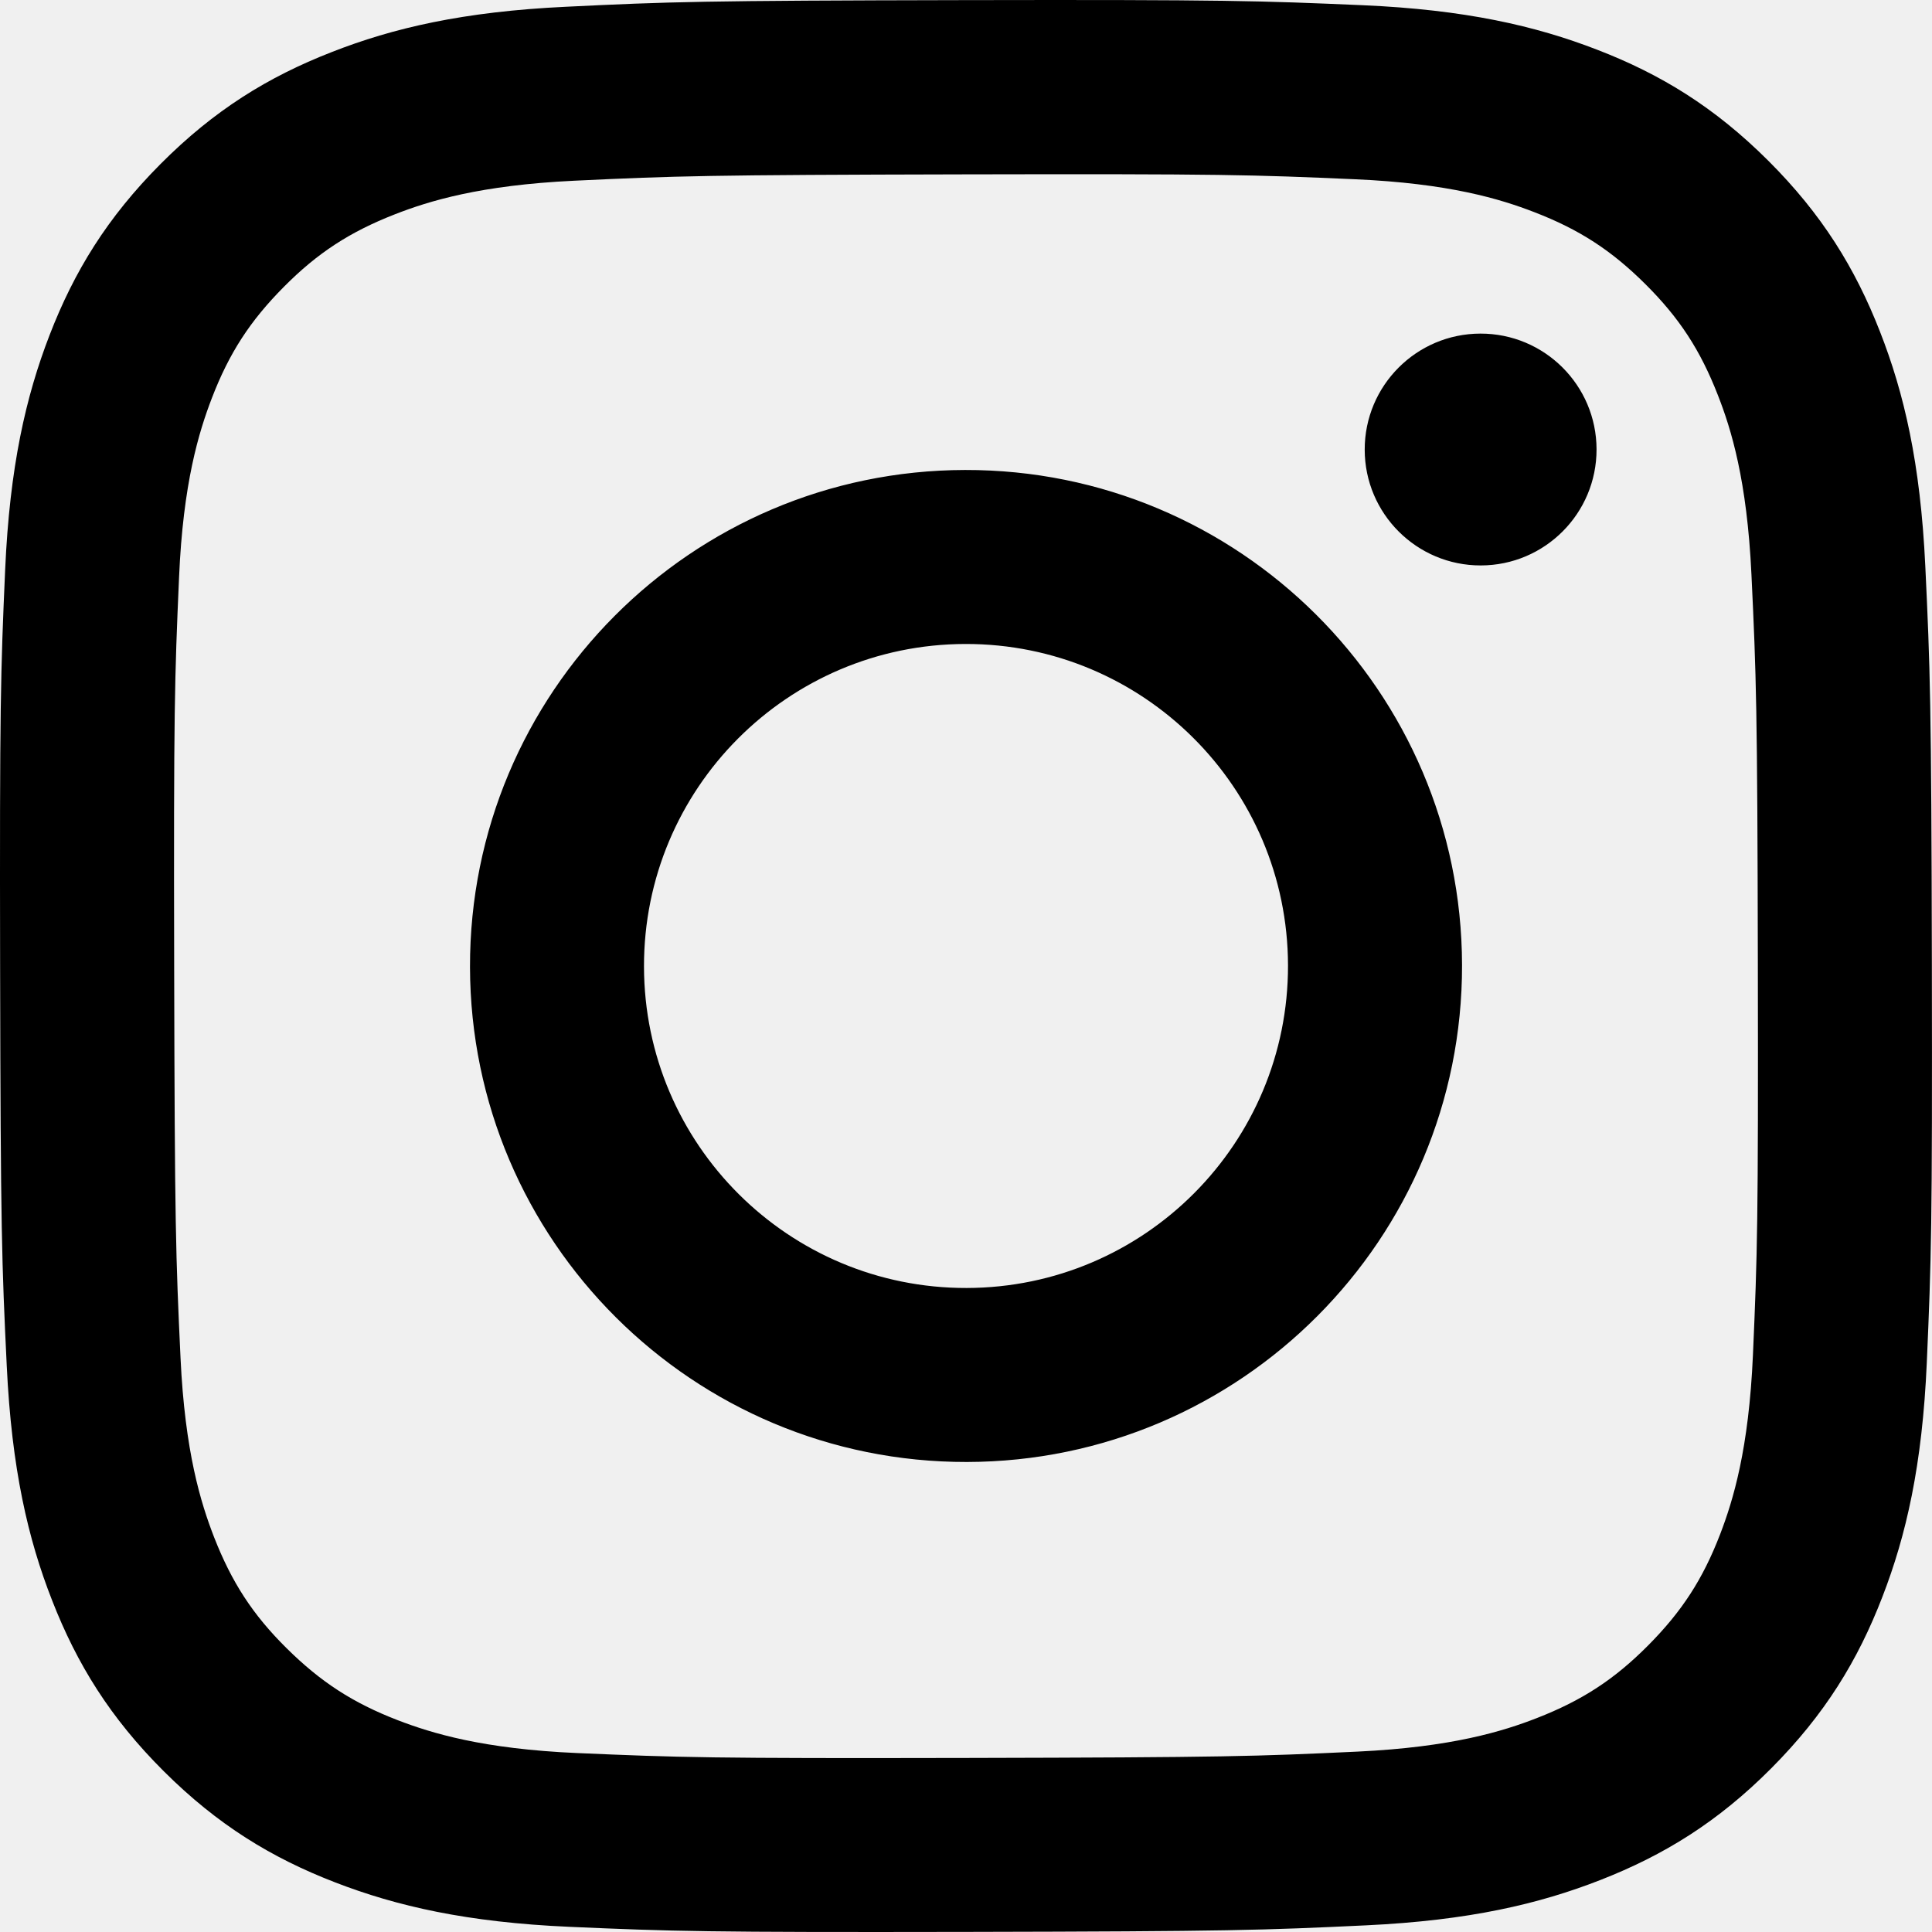
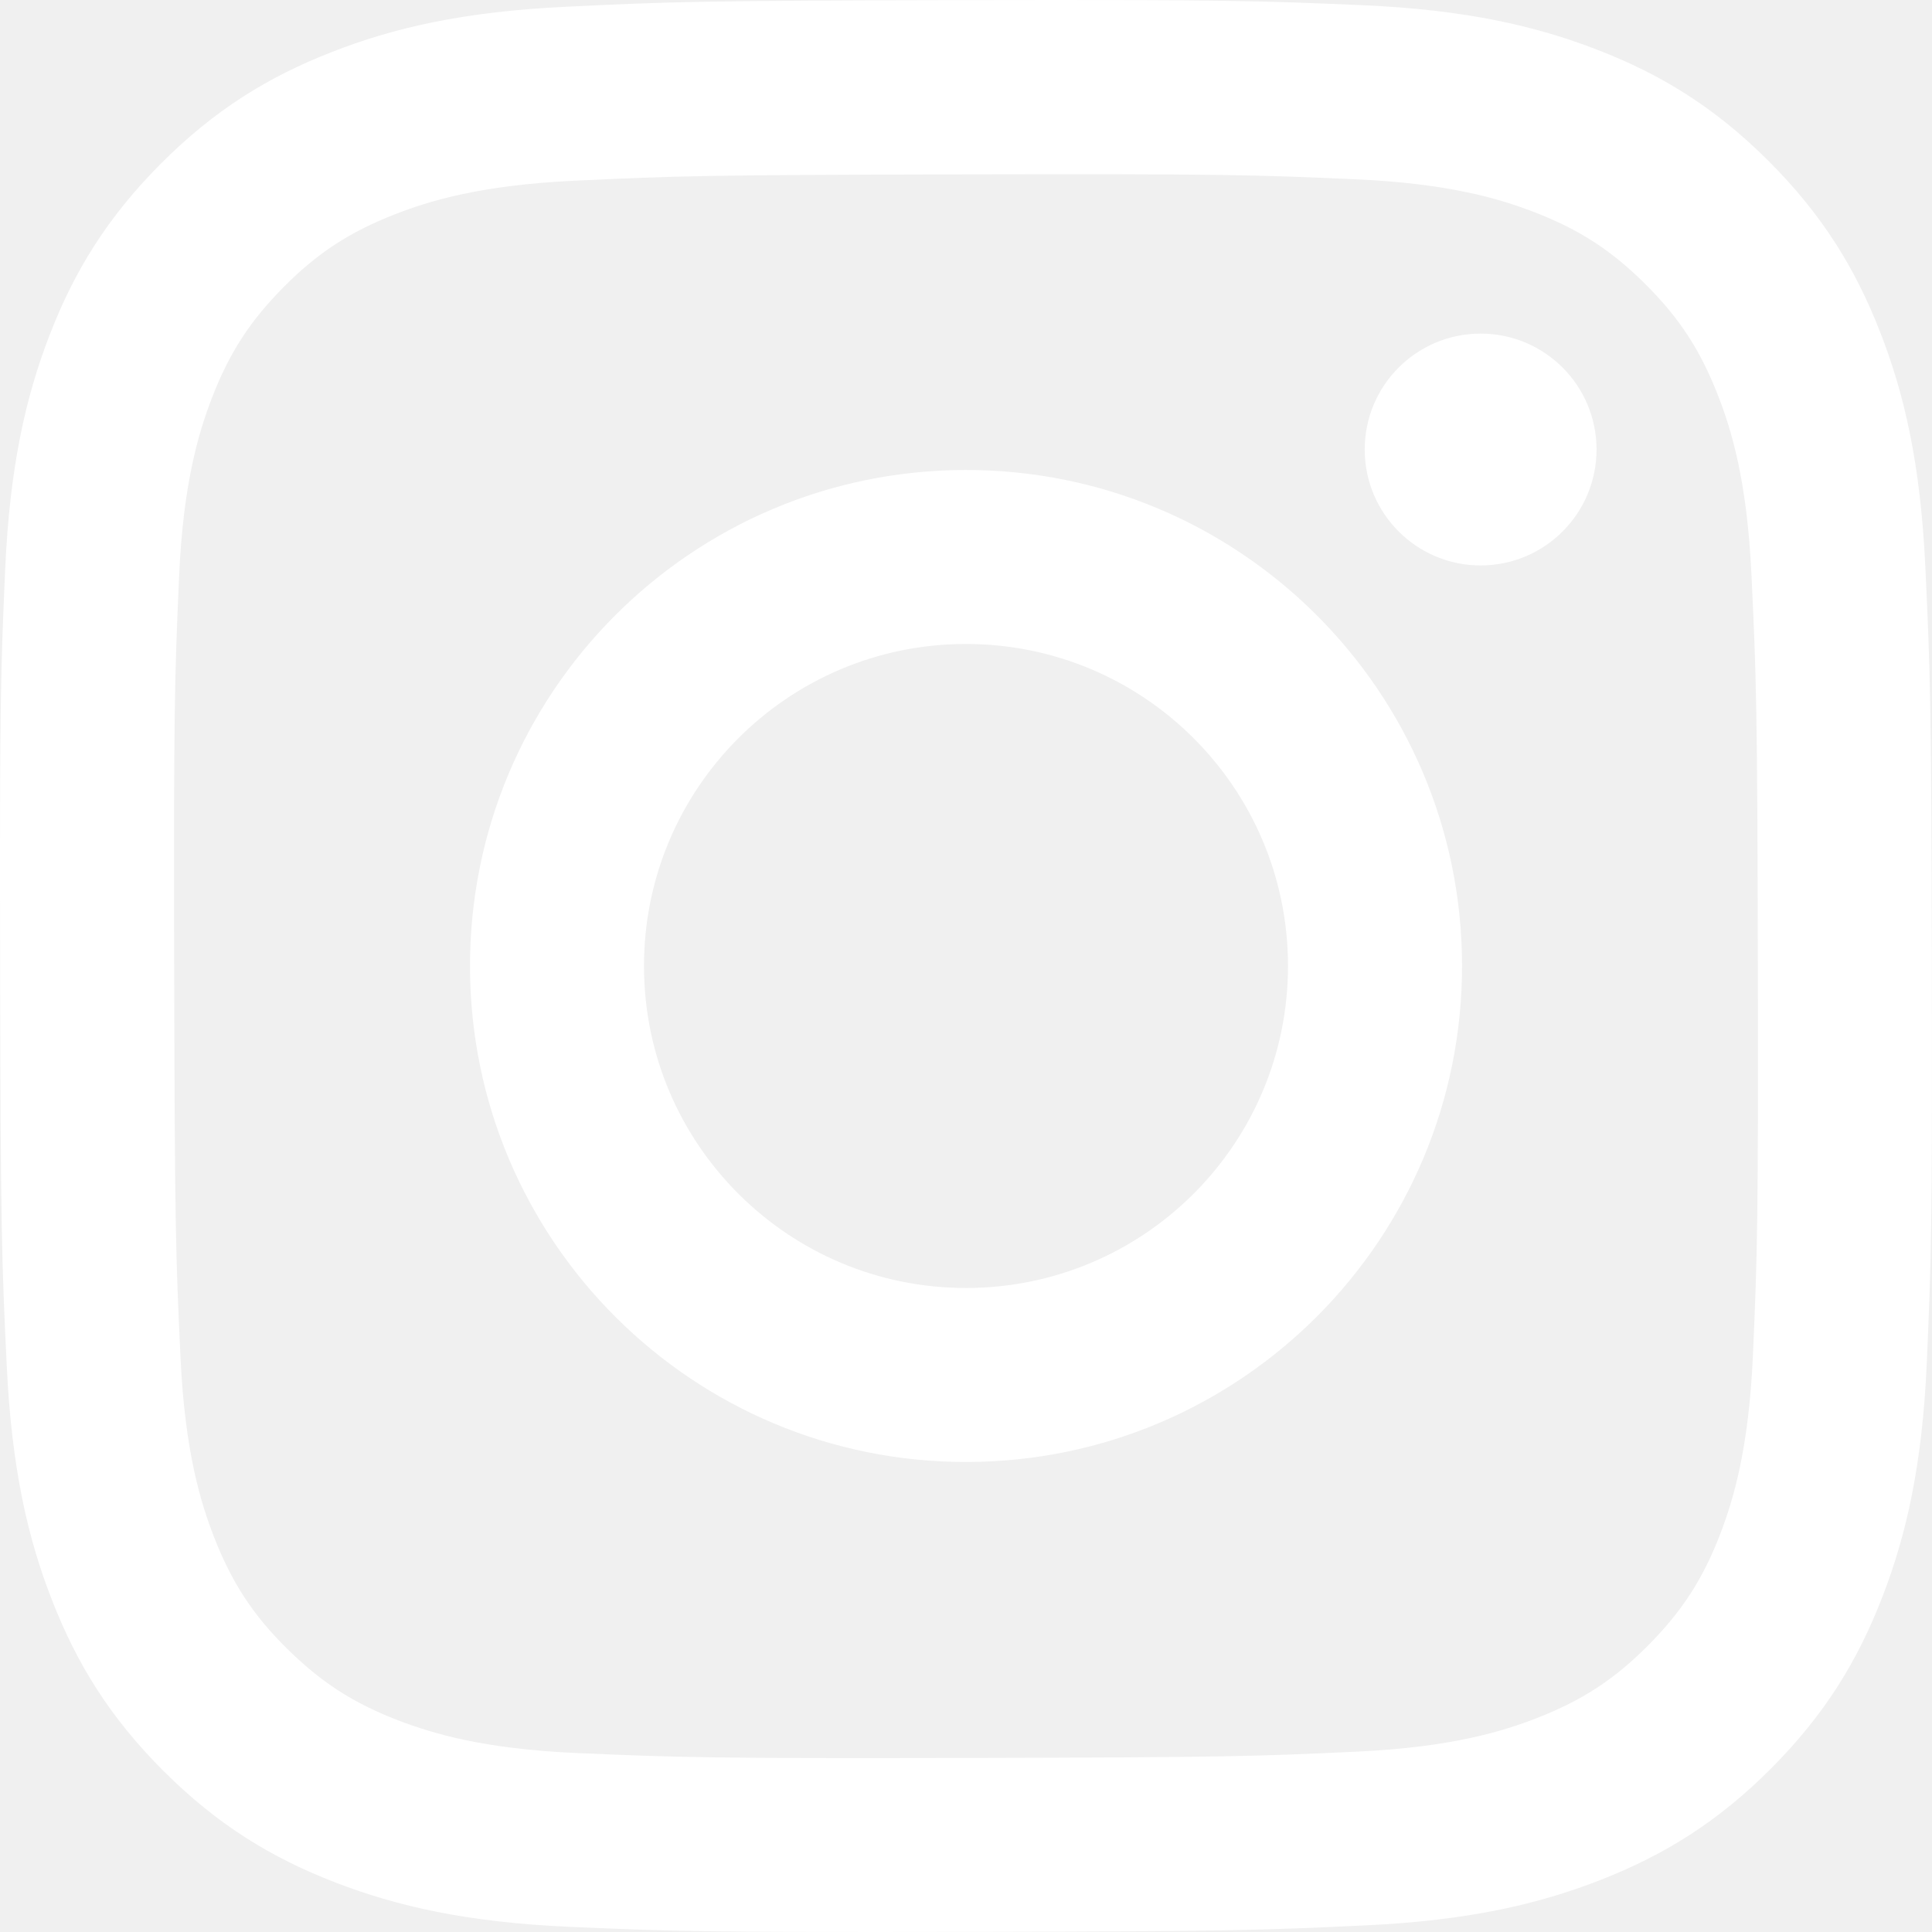
<svg xmlns="http://www.w3.org/2000/svg" id="Layer_1" data-name="Layer 1" viewBox="0 0 1000 1000">
-   <path d="M295.42,6c-53.2,2.51-89.53,11-121.29,23.48-32.87,12.81-60.73,30-88.45,57.82S40.89,143,28.17,175.92c-12.31,31.83-20.65,68.19-23,121.42S2.3,367.68,2.56,503.46,3.42,656.26,6,709.6c2.54,53.19,11,89.51,23.48,121.28,12.83,32.87,30,60.72,57.83,88.45S143,964.09,176,976.83c31.8,12.29,68.17,20.67,121.39,23s70.35,2.87,206.09,2.61,152.83-.86,206.16-3.39S799.1,988,830.88,975.58c32.87-12.86,60.74-30,88.45-57.84S964.1,862,976.81,829.06c12.32-31.8,20.69-68.17,23-121.35,2.33-53.37,2.88-70.41,2.62-206.17s-.87-152.78-3.4-206.1-11-89.53-23.47-121.32c-12.85-32.87-30-60.7-57.82-88.45S862,40.87,829.07,28.19c-31.82-12.31-68.17-20.7-121.39-23S637.33,2.3,501.54,2.56,348.75,3.4,295.42,6m5.84,903.88c-48.75-2.12-75.22-10.22-92.86-17-23.36-9-40-19.88-57.58-37.29s-28.38-34.11-37.5-57.42c-6.85-17.64-15.1-44.08-17.38-92.83-2.48-52.69-3-68.51-3.29-202s.22-149.29,2.53-202c2.08-48.71,10.23-75.21,17-92.84,9-23.39,19.84-40,37.29-57.57s34.1-28.39,57.43-37.51c17.62-6.88,44.06-15.06,92.79-17.38,52.73-2.5,68.53-3,202-3.29s149.31.21,202.06,2.53c48.71,2.12,75.22,10.19,92.83,17,23.37,9,40,19.81,57.57,37.29s28.4,34.07,37.52,57.45c6.89,17.57,15.07,44,17.37,92.76,2.51,52.73,3.08,68.54,3.32,202s-.23,149.31-2.54,202c-2.13,48.75-10.21,75.23-17,92.89-9,23.35-19.85,40-37.31,57.56s-34.09,28.38-57.43,37.5c-17.6,6.87-44.07,15.07-92.76,17.39-52.73,2.48-68.53,3-202.05,3.29s-149.27-.25-202-2.53m407.6-674.61a60,60,0,1,0,59.88-60.1,60,60,0,0,0-59.88,60.1M245.77,503c.28,141.8,115.44,256.49,257.21,256.22S759.52,643.8,759.25,502,643.79,245.48,502,245.76,245.5,361.22,245.77,503m90.06-.18a166.67,166.67,0,1,1,167,166.34,166.65,166.65,0,0,1-167-166.34" transform="translate(-2.5 -2.5)" />
+   <defs>
+     <style>.cls-1{fill:#fff;}</style>
+   </defs>
+   <path class="cls-1" d="M295.42,6c-53.2,2.51-89.53,11-121.29,23.48-32.87,12.81-60.73,30-88.45,57.82S40.89,143,28.17,175.92c-12.31,31.83-20.65,68.19-23,121.42S2.3,367.68,2.56,503.46,3.42,656.26,6,709.6c2.54,53.19,11,89.51,23.48,121.28,12.83,32.87,30,60.72,57.83,88.45S143,964.09,176,976.83c31.8,12.29,68.17,20.67,121.39,23s70.35,2.87,206.09,2.61,152.83-.86,206.16-3.39S799.1,988,830.88,975.58c32.87-12.86,60.74-30,88.45-57.84S964.1,862,976.81,829.06c12.32-31.8,20.69-68.17,23-121.35,2.33-53.37,2.88-70.41,2.62-206.17s-.87-152.78-3.4-206.1-11-89.53-23.47-121.32c-12.85-32.87-30-60.7-57.82-88.45S862,40.87,829.07,28.19c-31.82-12.31-68.17-20.7-121.39-23S637.33,2.3,501.54,2.56,348.75,3.4,295.42,6m5.84,903.88c-48.75-2.12-75.22-10.22-92.86-17-23.36-9-40-19.88-57.58-37.29s-28.38-34.11-37.5-57.42c-6.85-17.64-15.1-44.08-17.38-92.83-2.48-52.69-3-68.51-3.29-202s.22-149.29,2.53-202c2.08-48.71,10.23-75.21,17-92.84,9-23.39,19.84-40,37.29-57.57s34.1-28.39,57.43-37.51c17.62-6.88,44.06-15.06,92.79-17.38,52.73-2.5,68.53-3,202-3.29s149.31.21,202.06,2.53c48.71,2.12,75.22,10.19,92.83,17,23.37,9,40,19.81,57.57,37.29s28.4,34.07,37.52,57.45c6.89,17.57,15.07,44,17.37,92.76,2.51,52.73,3.08,68.54,3.32,202s-.23,149.31-2.54,202c-2.13,48.75-10.21,75.23-17,92.89-9,23.35-19.85,40-37.31,57.56s-34.09,28.38-57.43,37.5c-17.6,6.87-44.07,15.07-92.76,17.39-52.73,2.48-68.53,3-202.05,3.29s-149.27-.25-202-2.53m407.6-674.61a60,60,0,1,0,59.88-60.1,60,60,0,0,0-59.88,60.1M245.77,503c.28,141.8,115.44,256.49,257.21,256.22S759.52,643.8,759.25,502,643.79,245.48,502,245.76,245.5,361.22,245.77,503m90.06-.18a166.67,166.67,0,1,1,167,166.34,166.65,166.65,0,0,1-167-166.34" transform="translate(-2.5 -2.5)" />
</svg>
